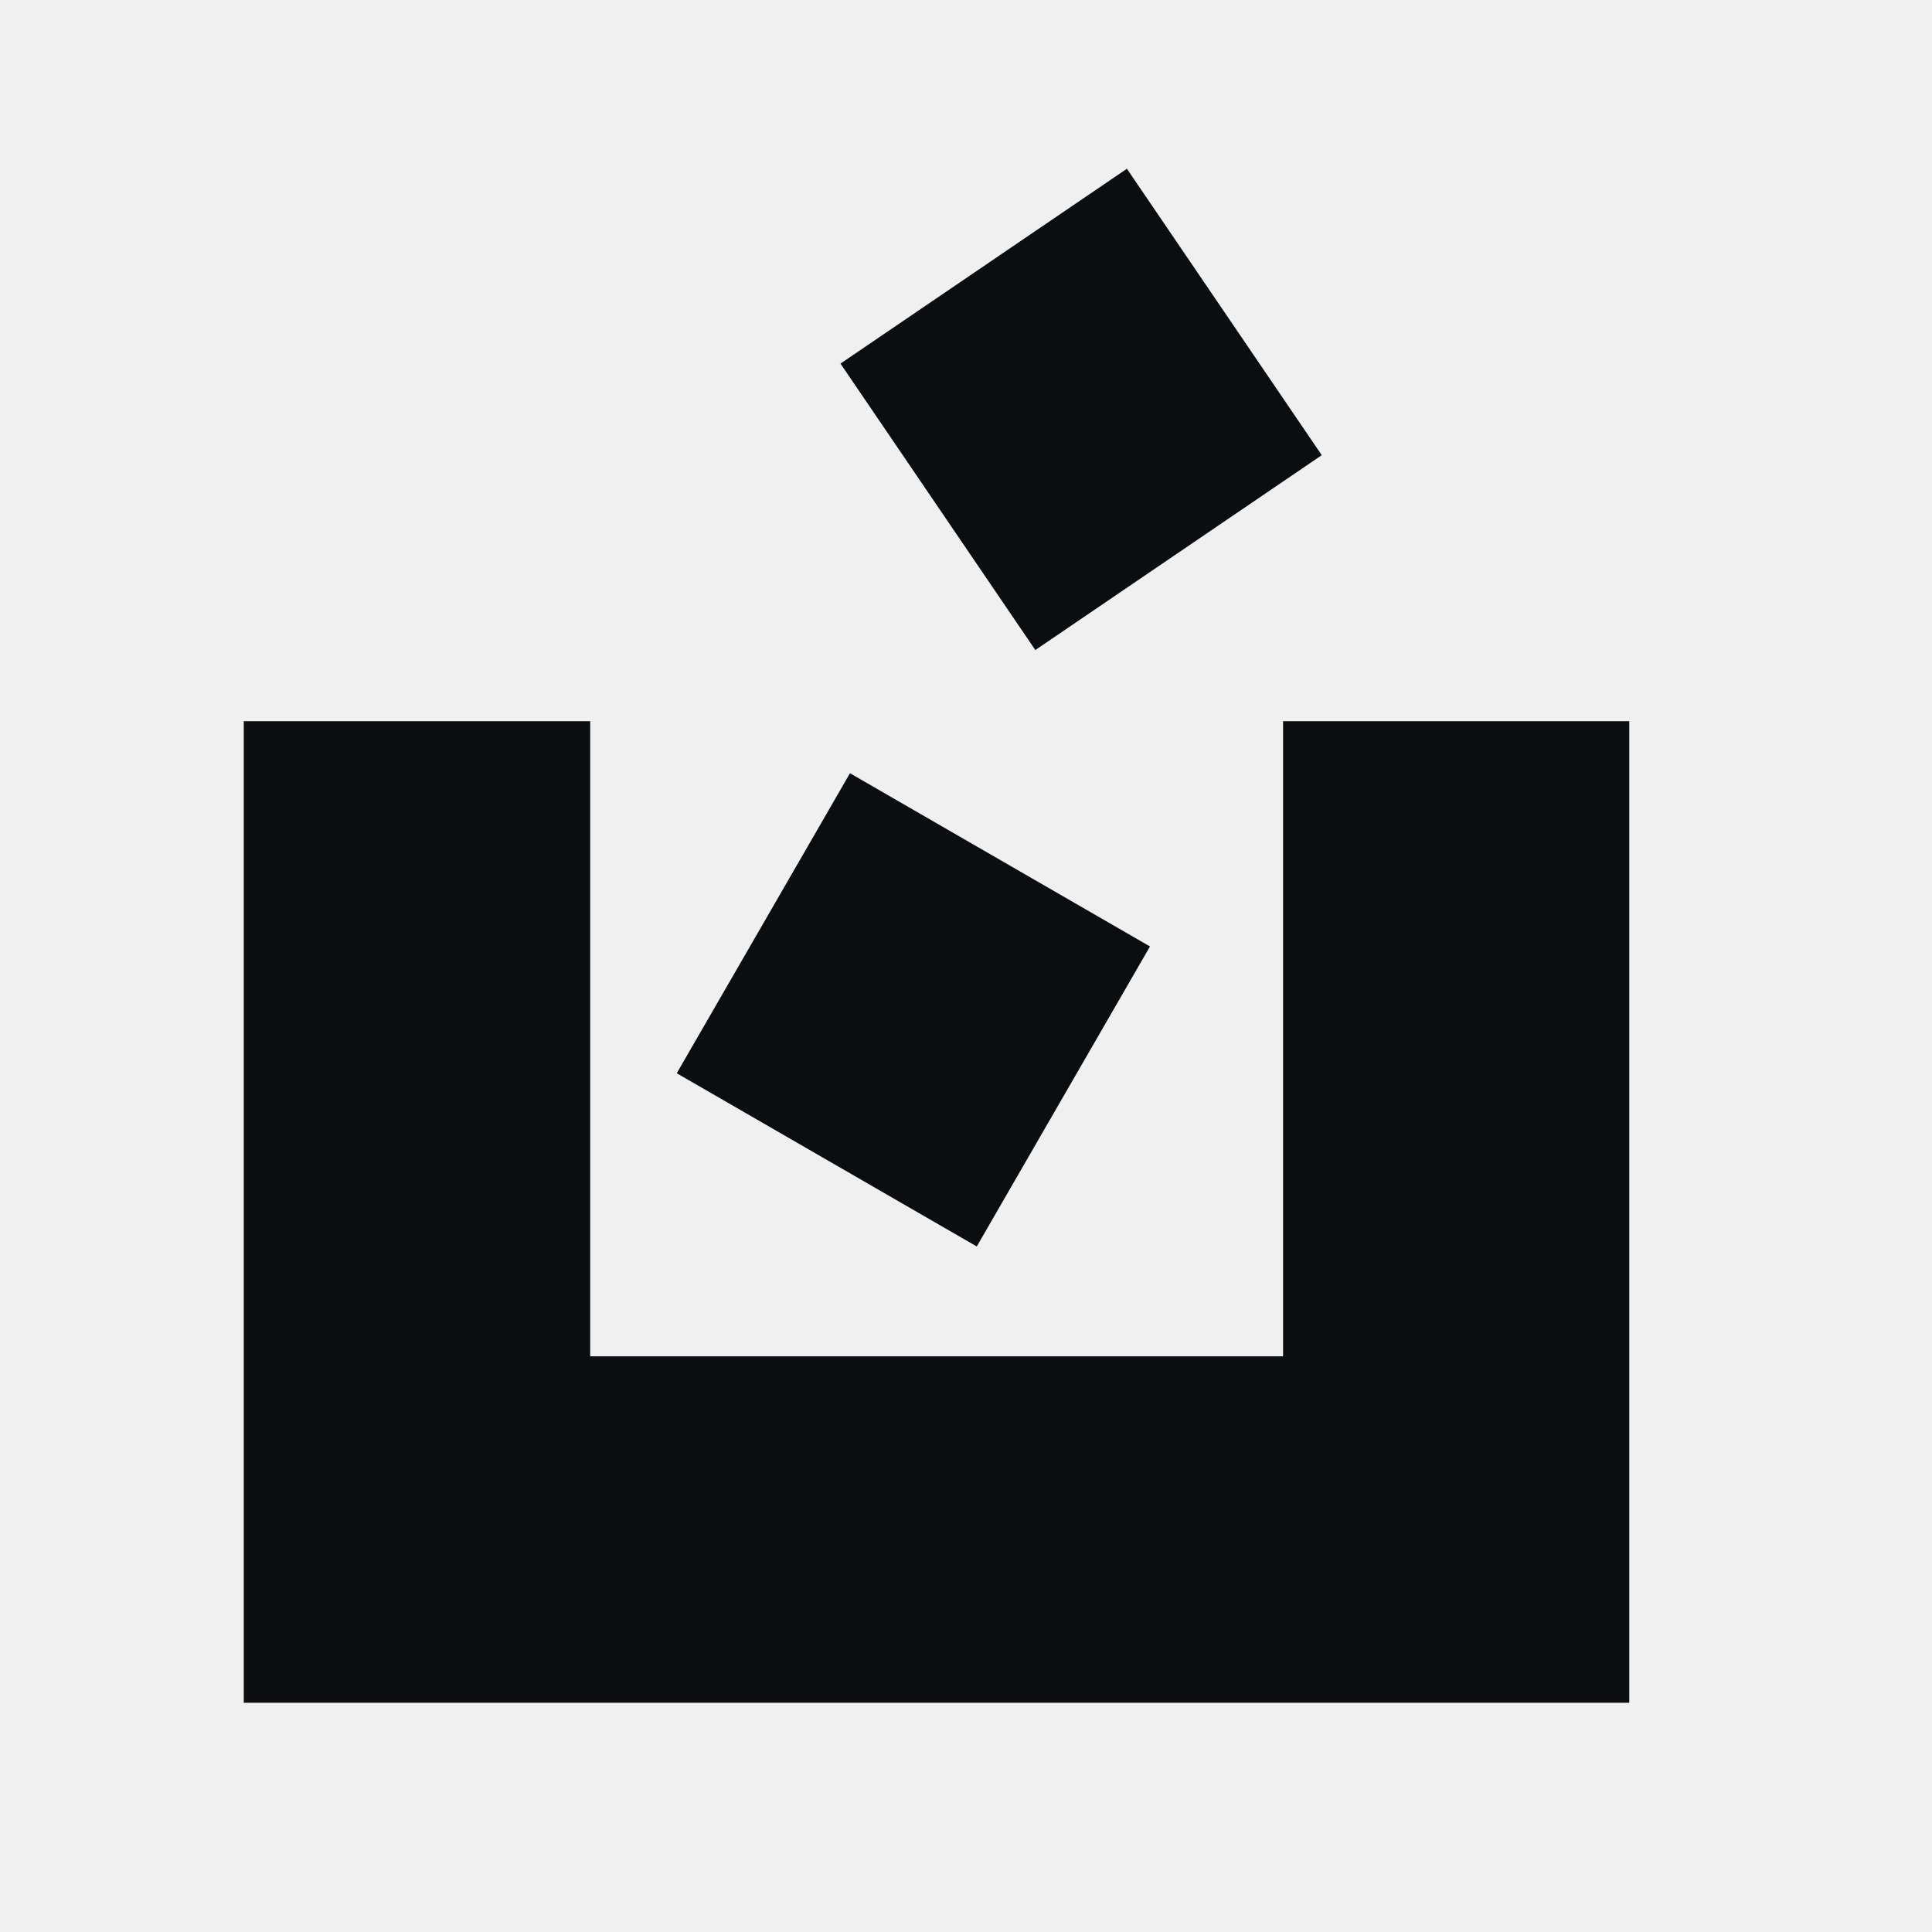
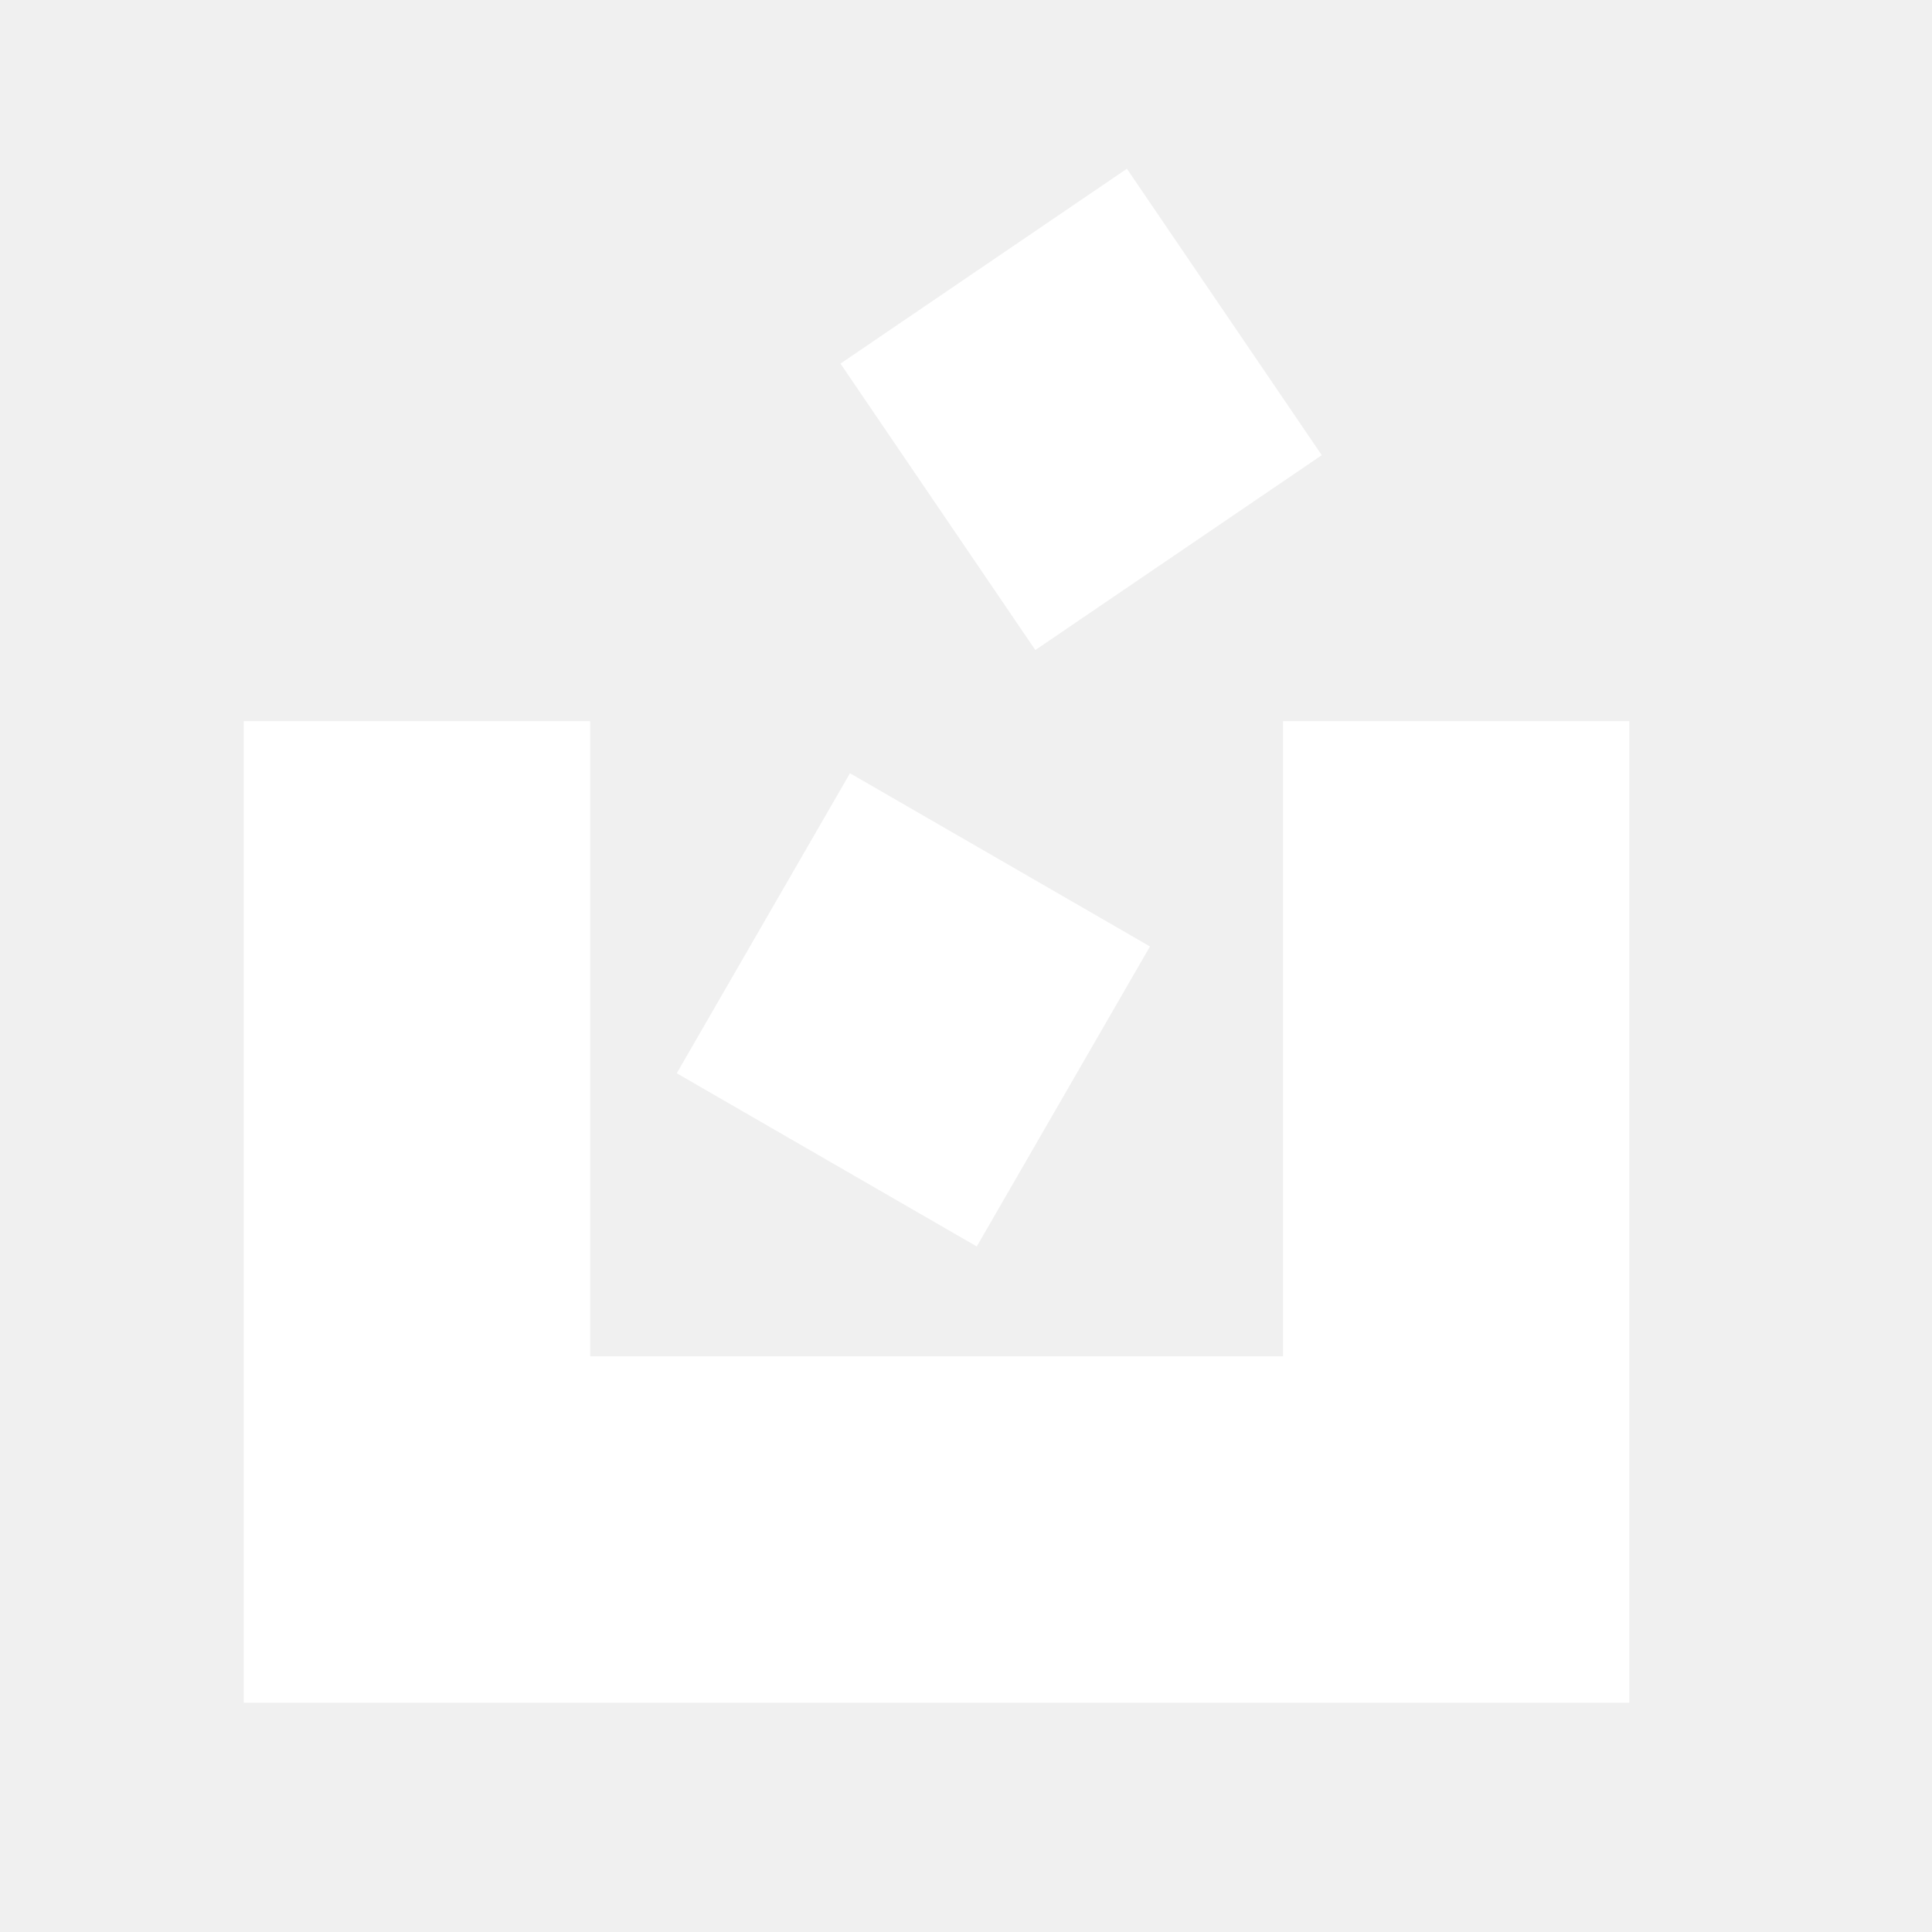
<svg xmlns="http://www.w3.org/2000/svg" width="35" height="35" viewBox="0 0 35 35">
  <defs>
    <style>
-       .cls-1 {
+       .cls-1, .cls-2 {
        fill: #fff;
-         opacity: 0;
      }

-       .cls-2 {
-         fill: #0b0e11;
+       .cls-1 {
+         opacity: 0;
      }
    </style>
  </defs>
  <g id="组_3273" data-name="组 3273" transform="translate(-0.316 -0.492)">
    <rect id="矩形_2260" data-name="矩形 2260" class="cls-1" width="35" height="35" transform="translate(0.316 0.492)" />
    <g id="收集" transform="translate(4.732 3.549)">
      <path id="路径_5401" data-name="路径 5401" class="cls-2" d="M146.828,384v11.506H134.276V384H128v17.782h25.1V384Z" transform="translate(-128 -373.992)" />
      <path id="路径_5402" data-name="路径 5402" class="cls-2" d="M367.984,94.226l3.138-5.435,5.435,3.138-3.138,5.435ZM370.95,81.37l5.189-3.53,3.53,5.189-5.189,3.53Z" transform="translate(-360.14 -77.84)" />
    </g>
  </g>
</svg>
